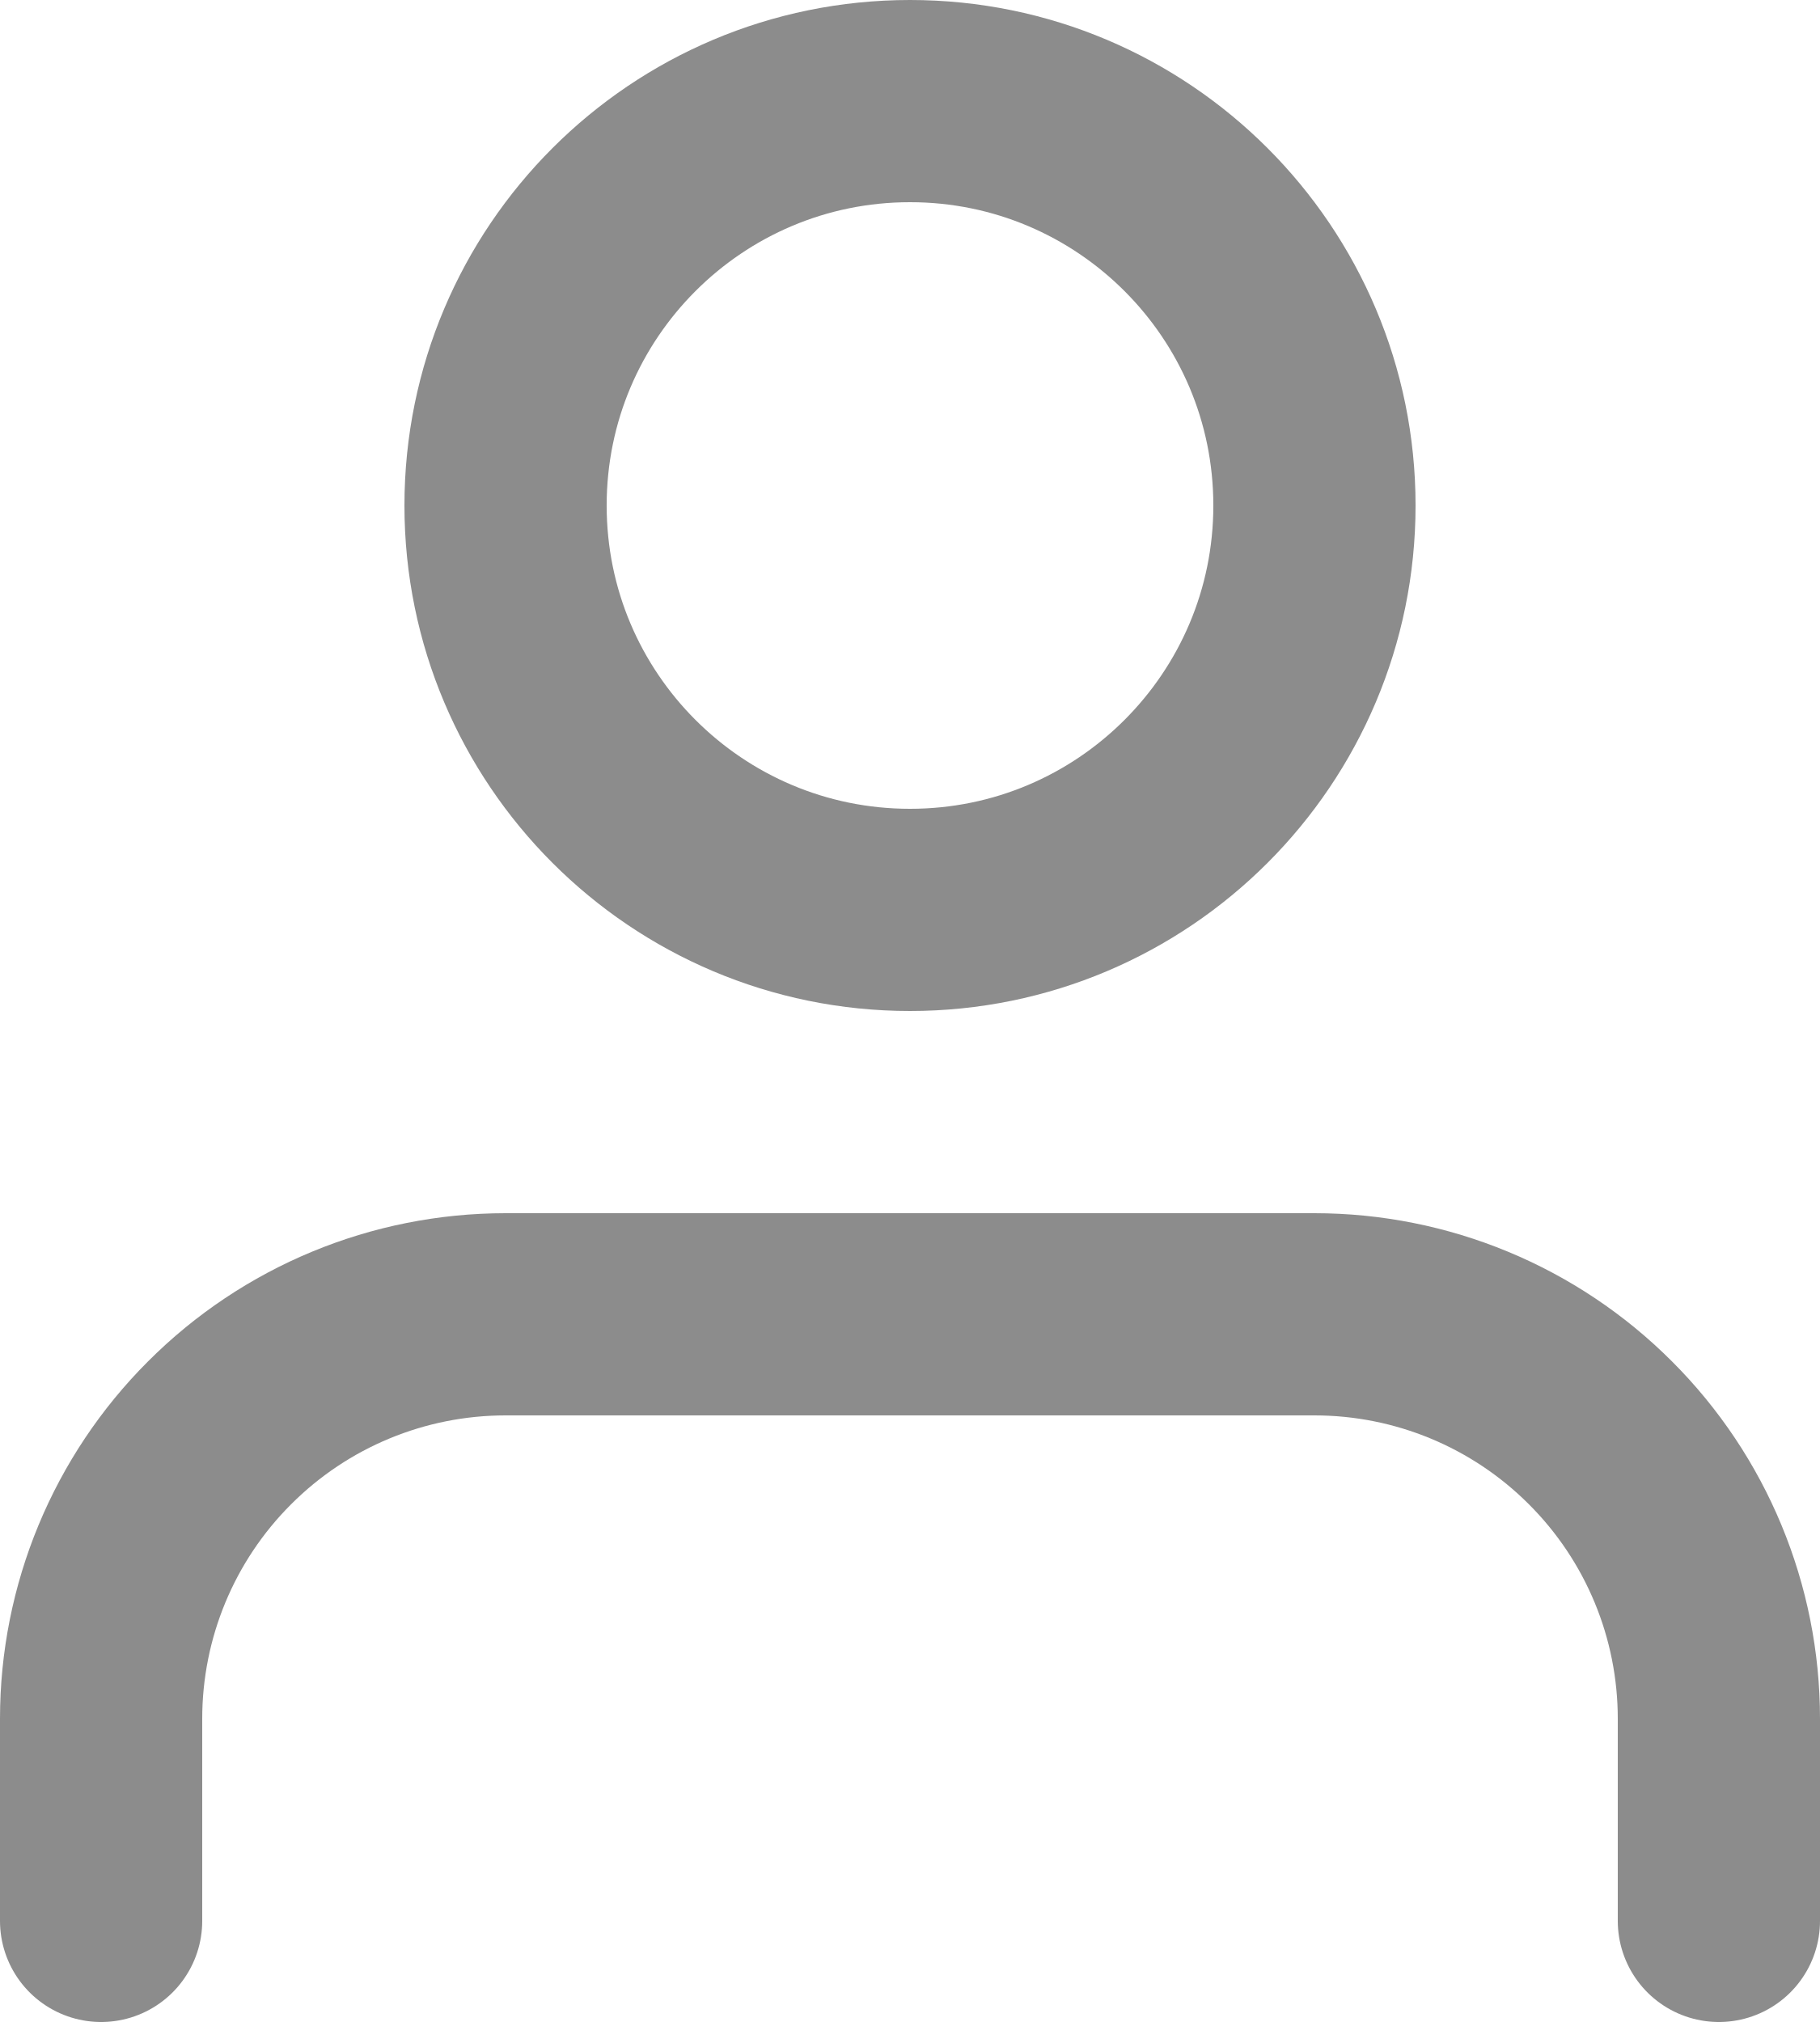
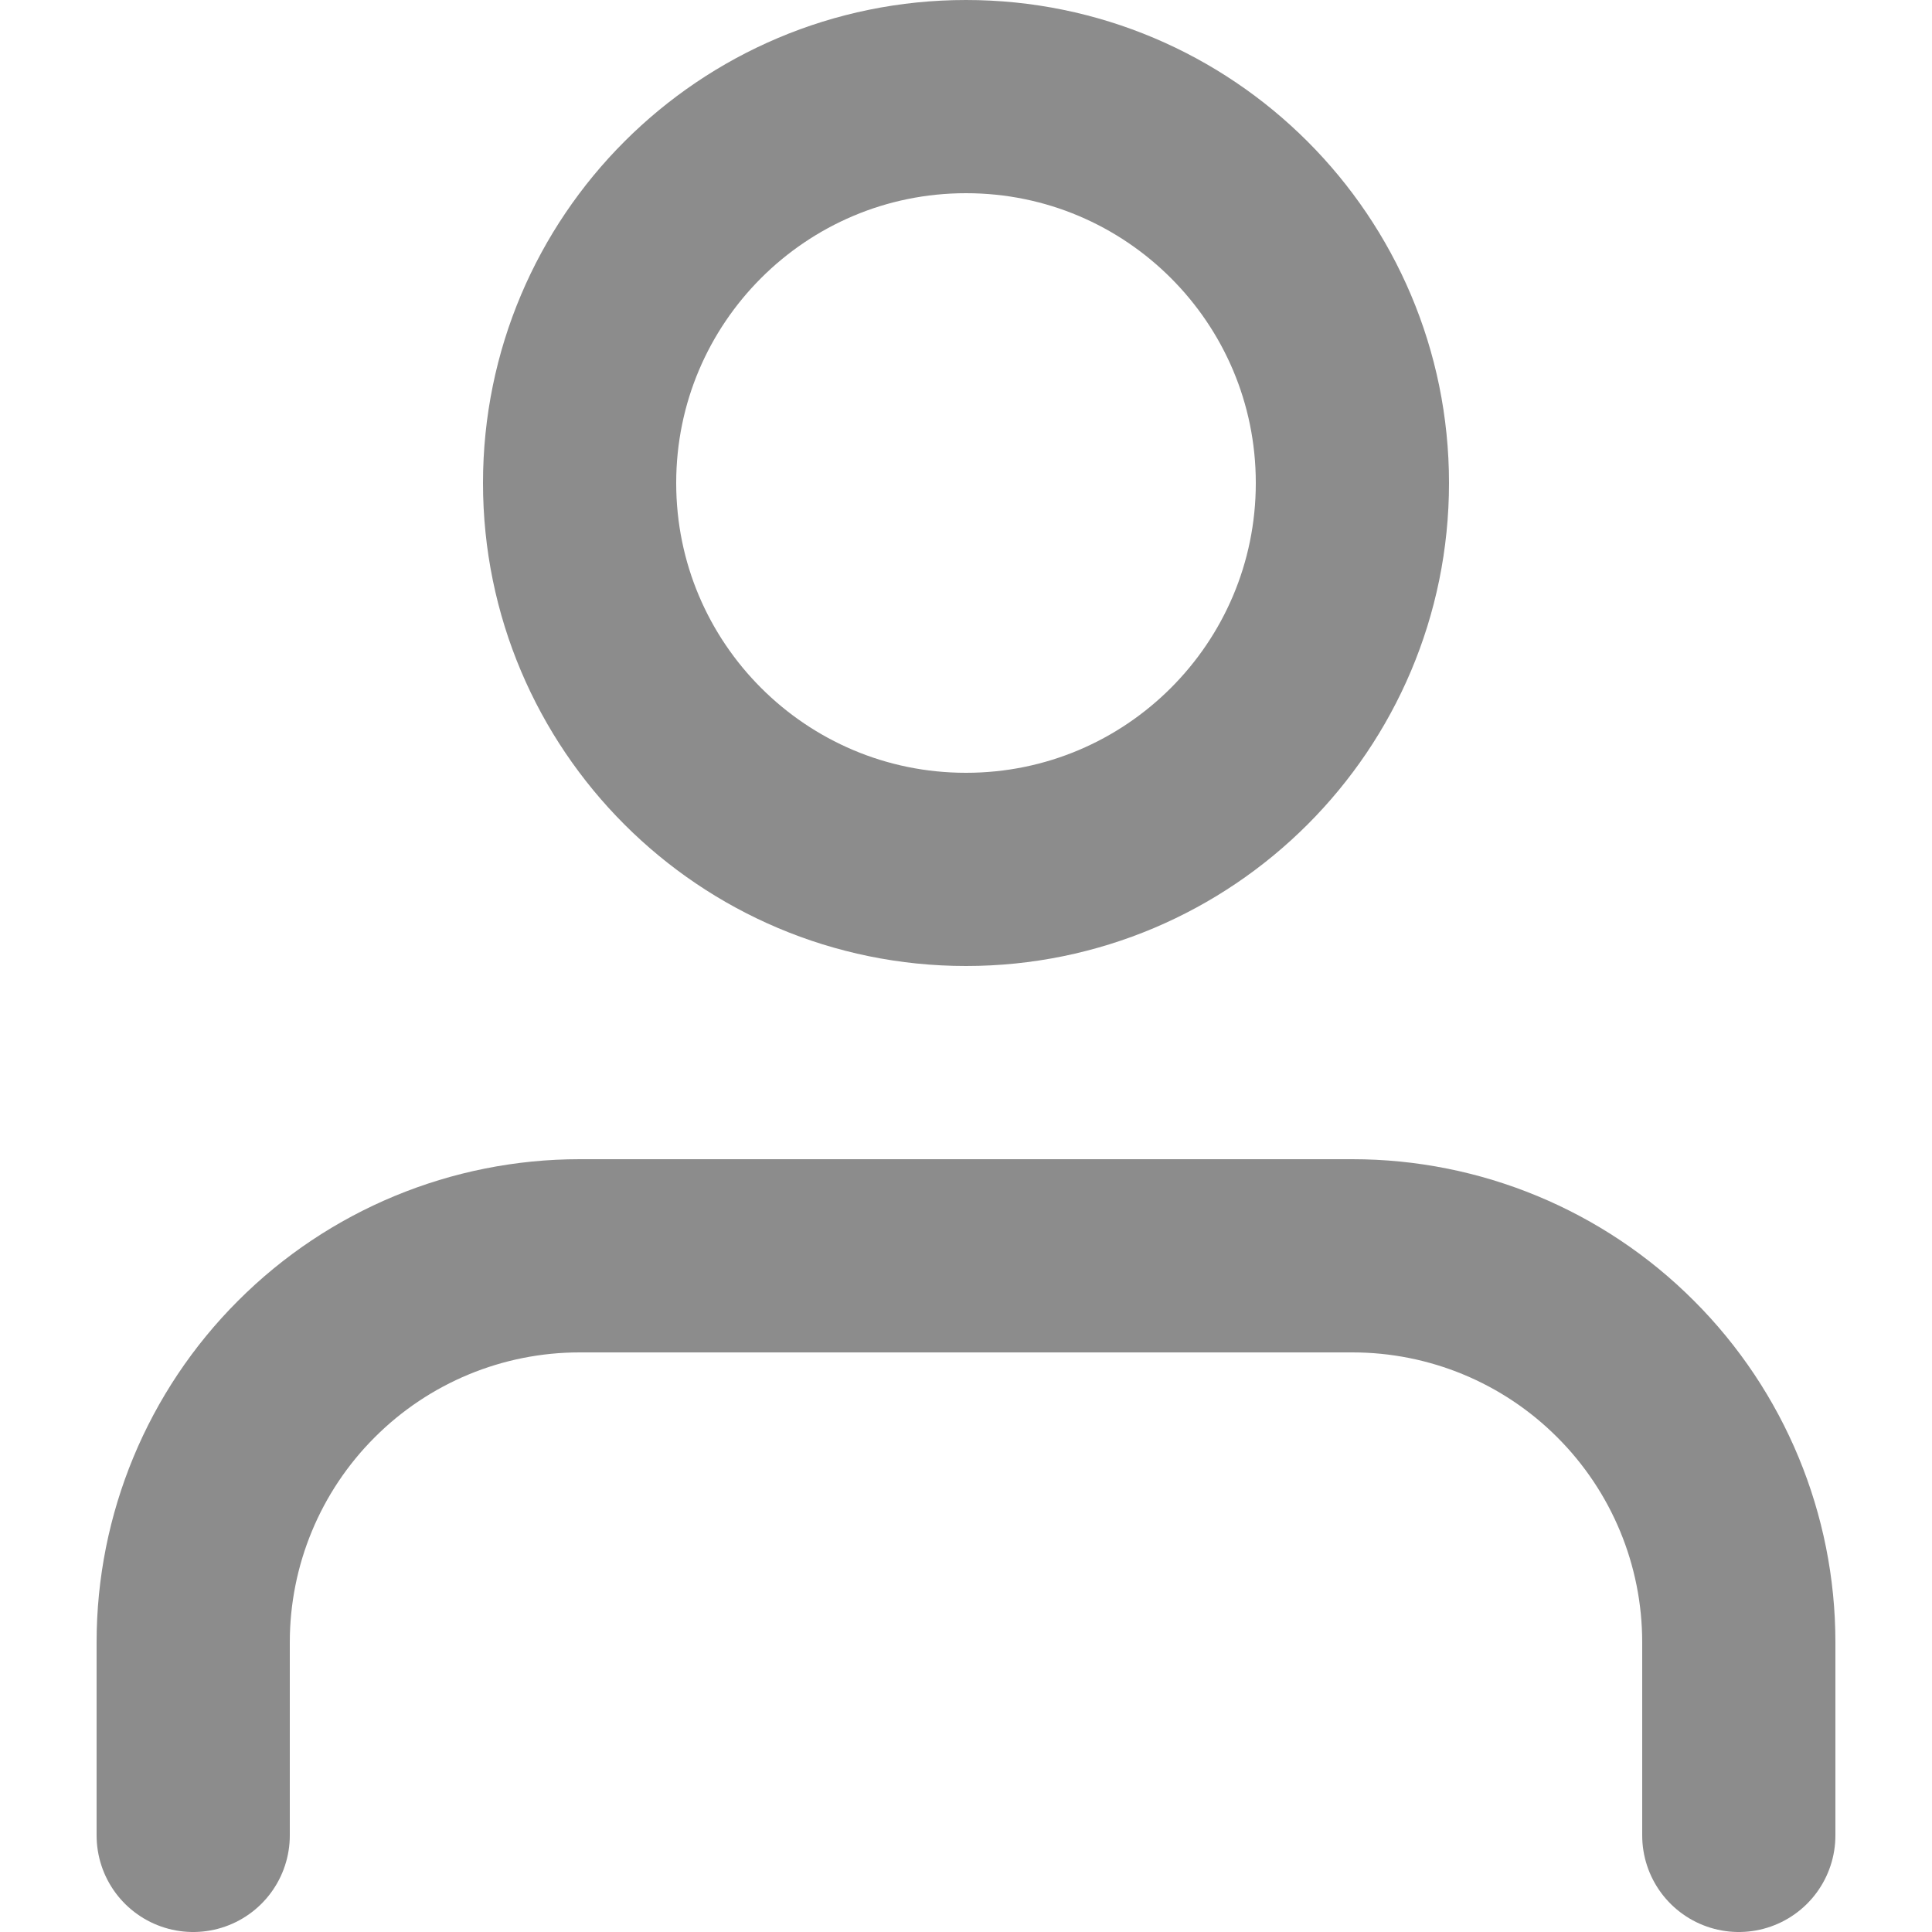
- <svg xmlns="http://www.w3.org/2000/svg" width="18" height="20" viewBox="0 0 18 20" fill="none">
+ <svg xmlns="http://www.w3.org/2000/svg" width="18" height="18" viewBox="0 0 18 20" fill="none">
  <path d="M17 19V17C17 15.939 16.579 14.922 15.828 14.172C15.078 13.421 14.061 13 13 13H5C3.939 13 2.922 13.421 2.172 14.172C1.421 14.922 1 15.939 1 17V19" stroke="#8C8C8C" stroke-width="2" stroke-linecap="round" stroke-linejoin="round" />
  <path d="M9 9C11.209 9 13 7.209 13 5C13 2.791 11.209 1 9 1C6.791 1 5 2.791 5 5C5 7.209 6.791 9 9 9Z" stroke="#8C8C8C" stroke-width="2" stroke-linecap="round" stroke-linejoin="round" />
</svg>
